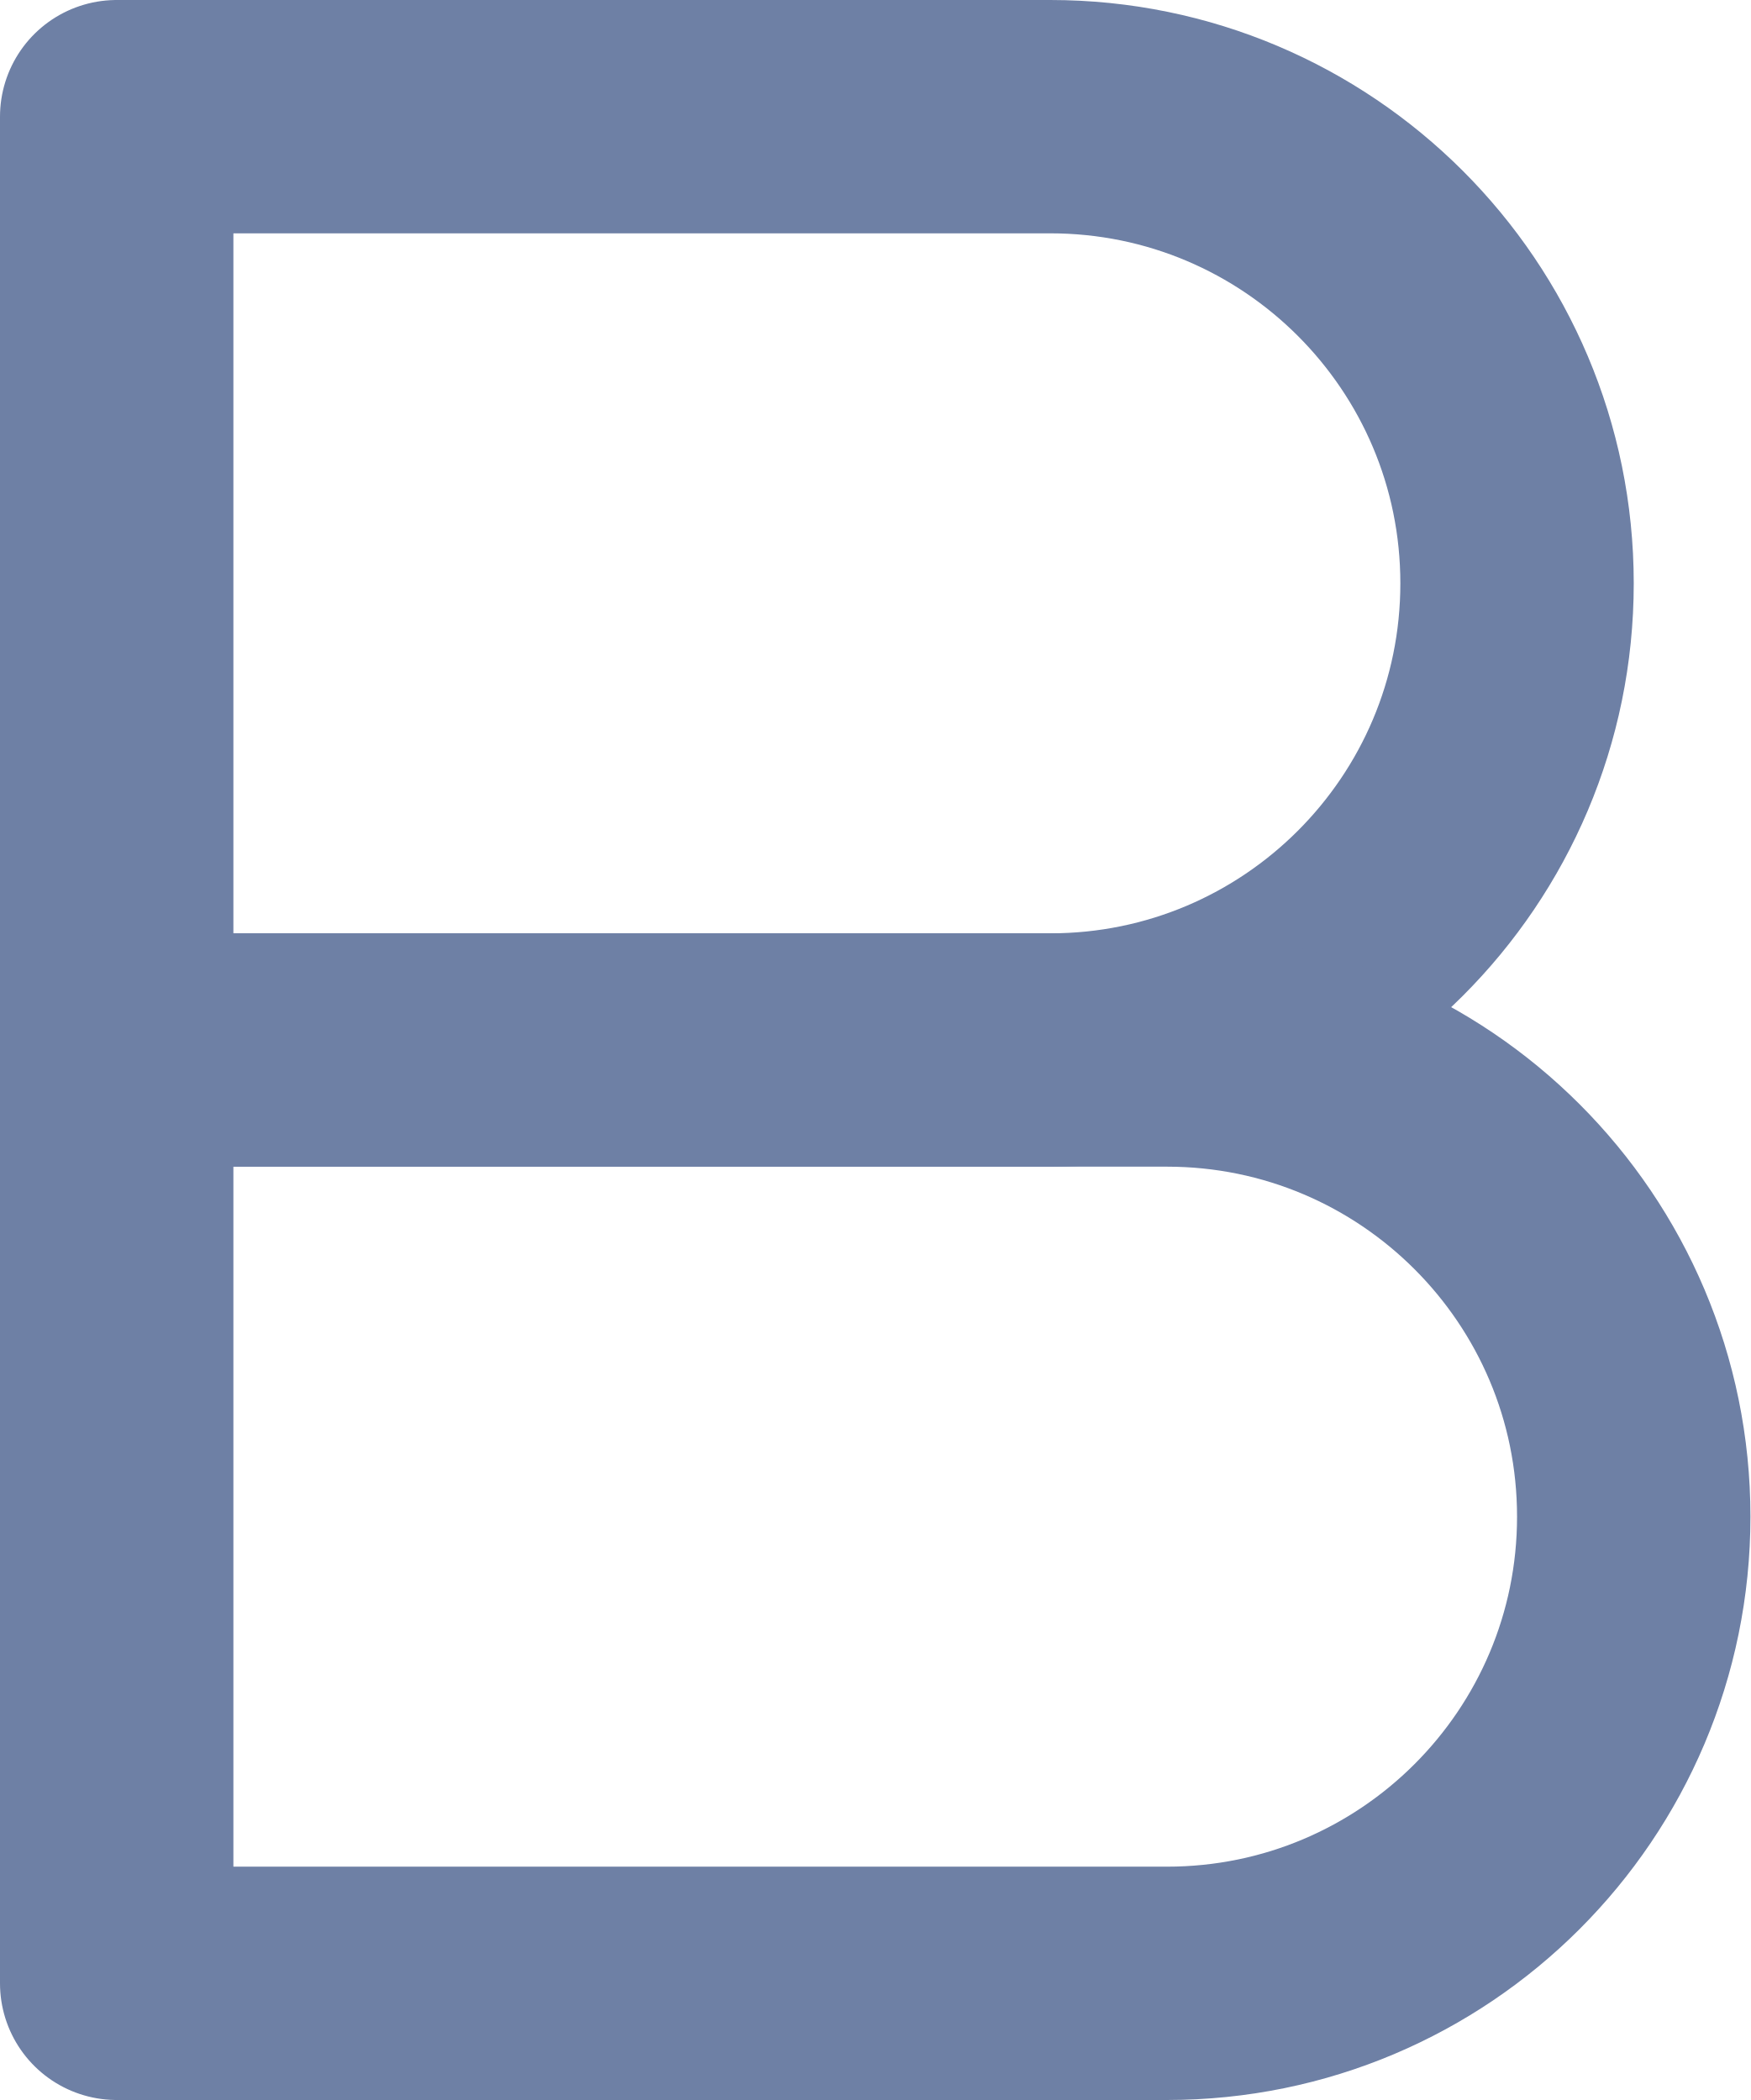
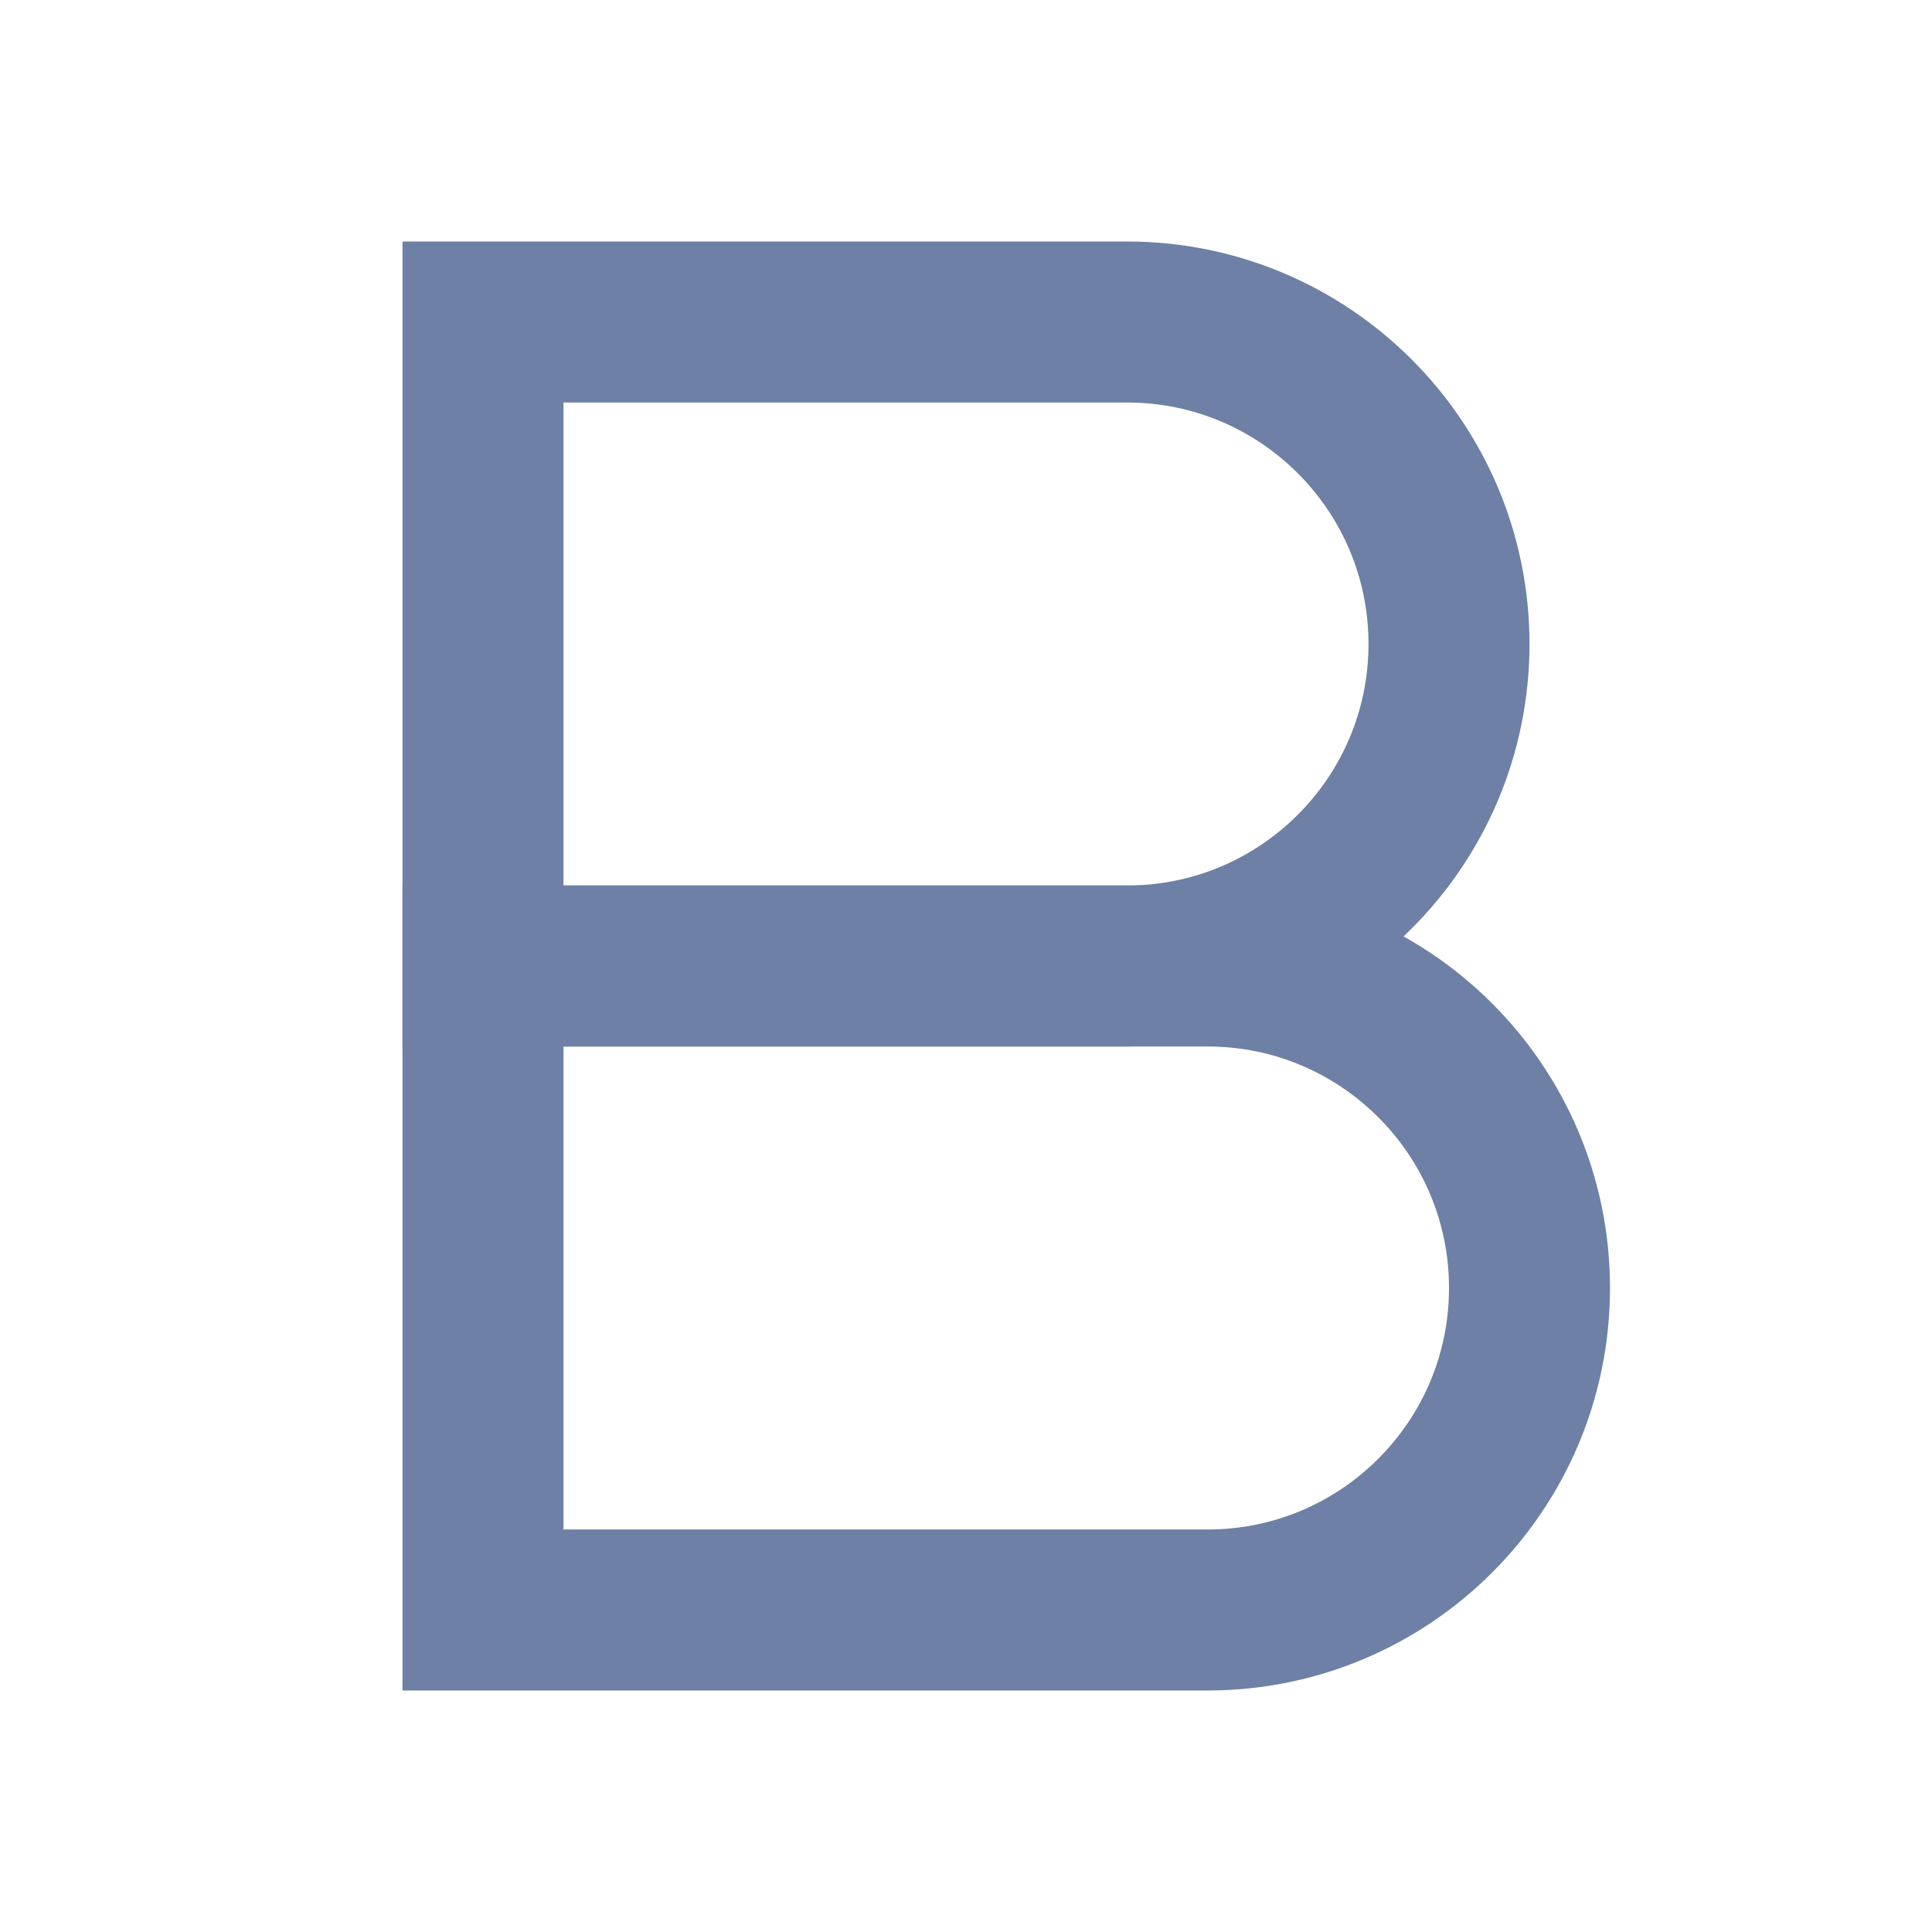
- <svg xmlns="http://www.w3.org/2000/svg" width="15px" height="18px" viewBox="0 0 15 18" version="1.1">
+ <svg xmlns="http://www.w3.org/2000/svg" width="24px" height="24px" viewBox="0 0 24 24" version="1.1">
  <defs />
-   <g id="Page-1" stroke="none" stroke-width="1" fill="none" fill-rule="evenodd" stroke-linecap="round" stroke-linejoin="round">
-     <g id="bold" transform="translate(1, 1)" stroke="#6E80A5" stroke-width="2">
+   <g id="Artboard" stroke="none" stroke-width="1" fill="none" fill-rule="evenodd">
+     <g id="bold-lt" transform="translate(6, 4)" stroke="#6E80A5" stroke-width="2">
      <path d="M0,0 L8,0 C10.209,0 12,1.791 12,4 C12,6.209 10.209,8 8,8 L0,8 L0,0 Z" id="Shape" />
      <path d="M0,8 L9,8 C11.209,8 13,9.791 13,12 C13,14.209 11.209,16 9,16 L0,16 L0,8 Z" id="Shape" />
    </g>
  </g>
</svg>
